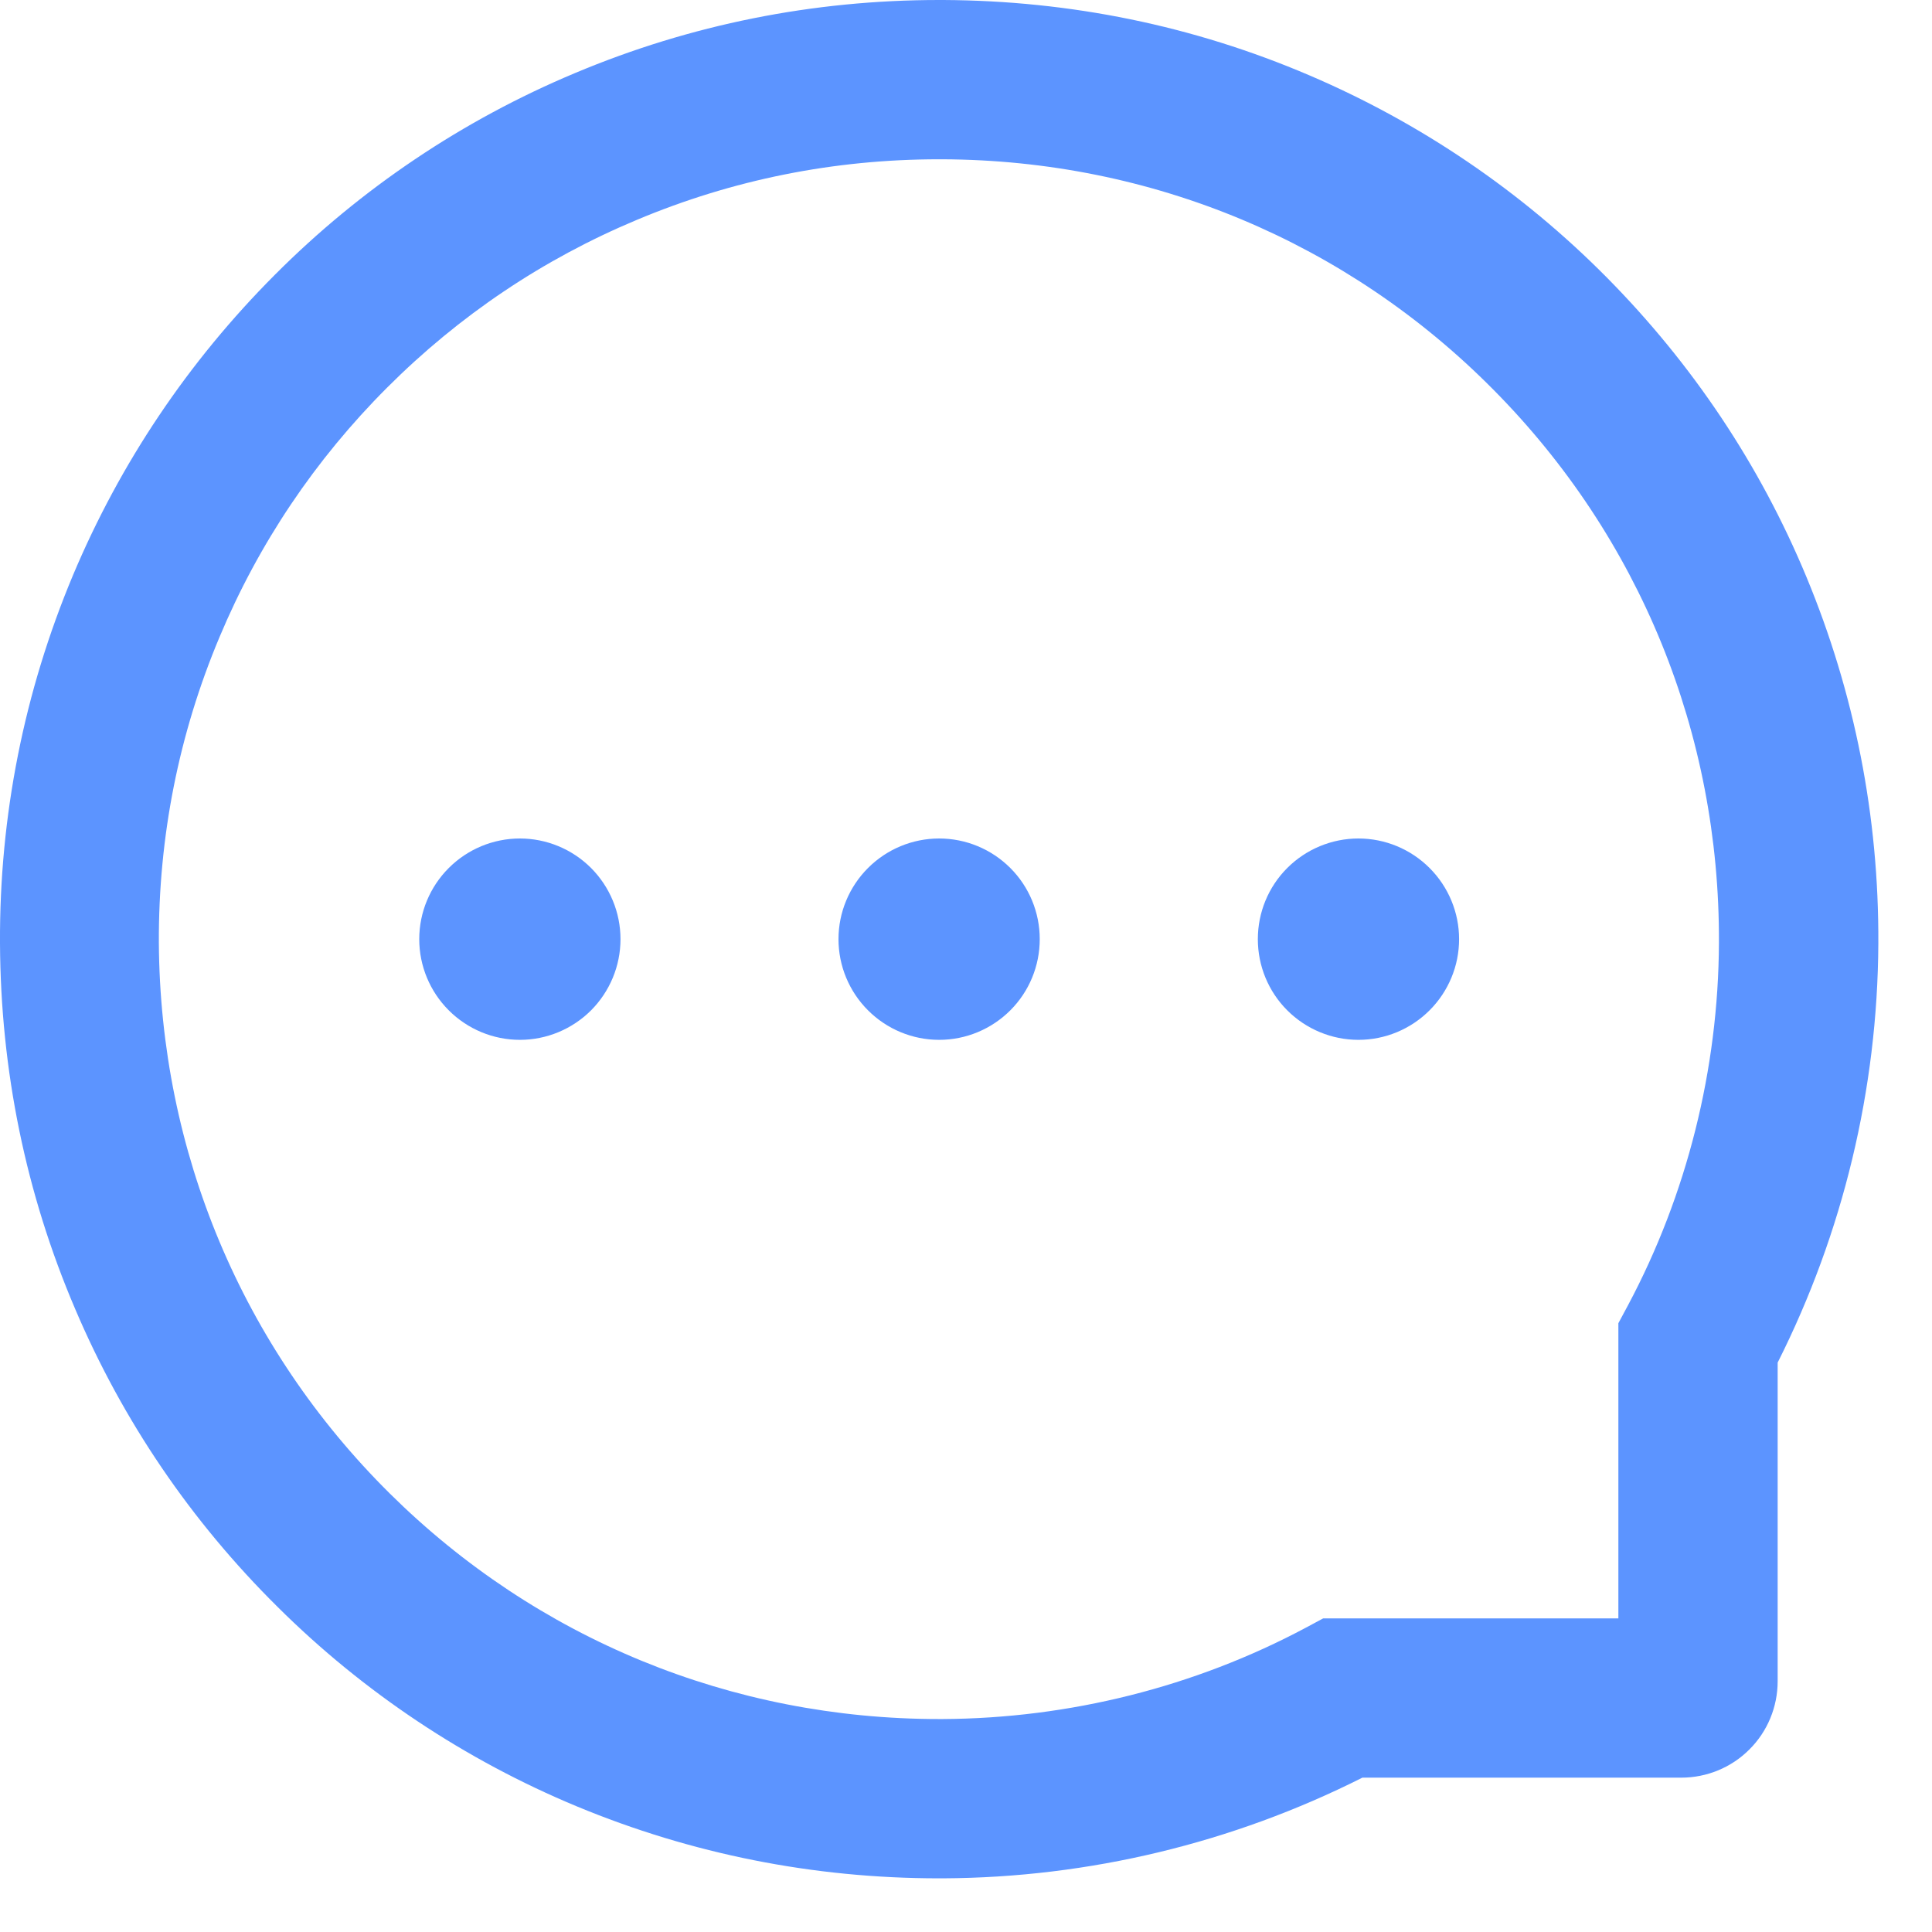
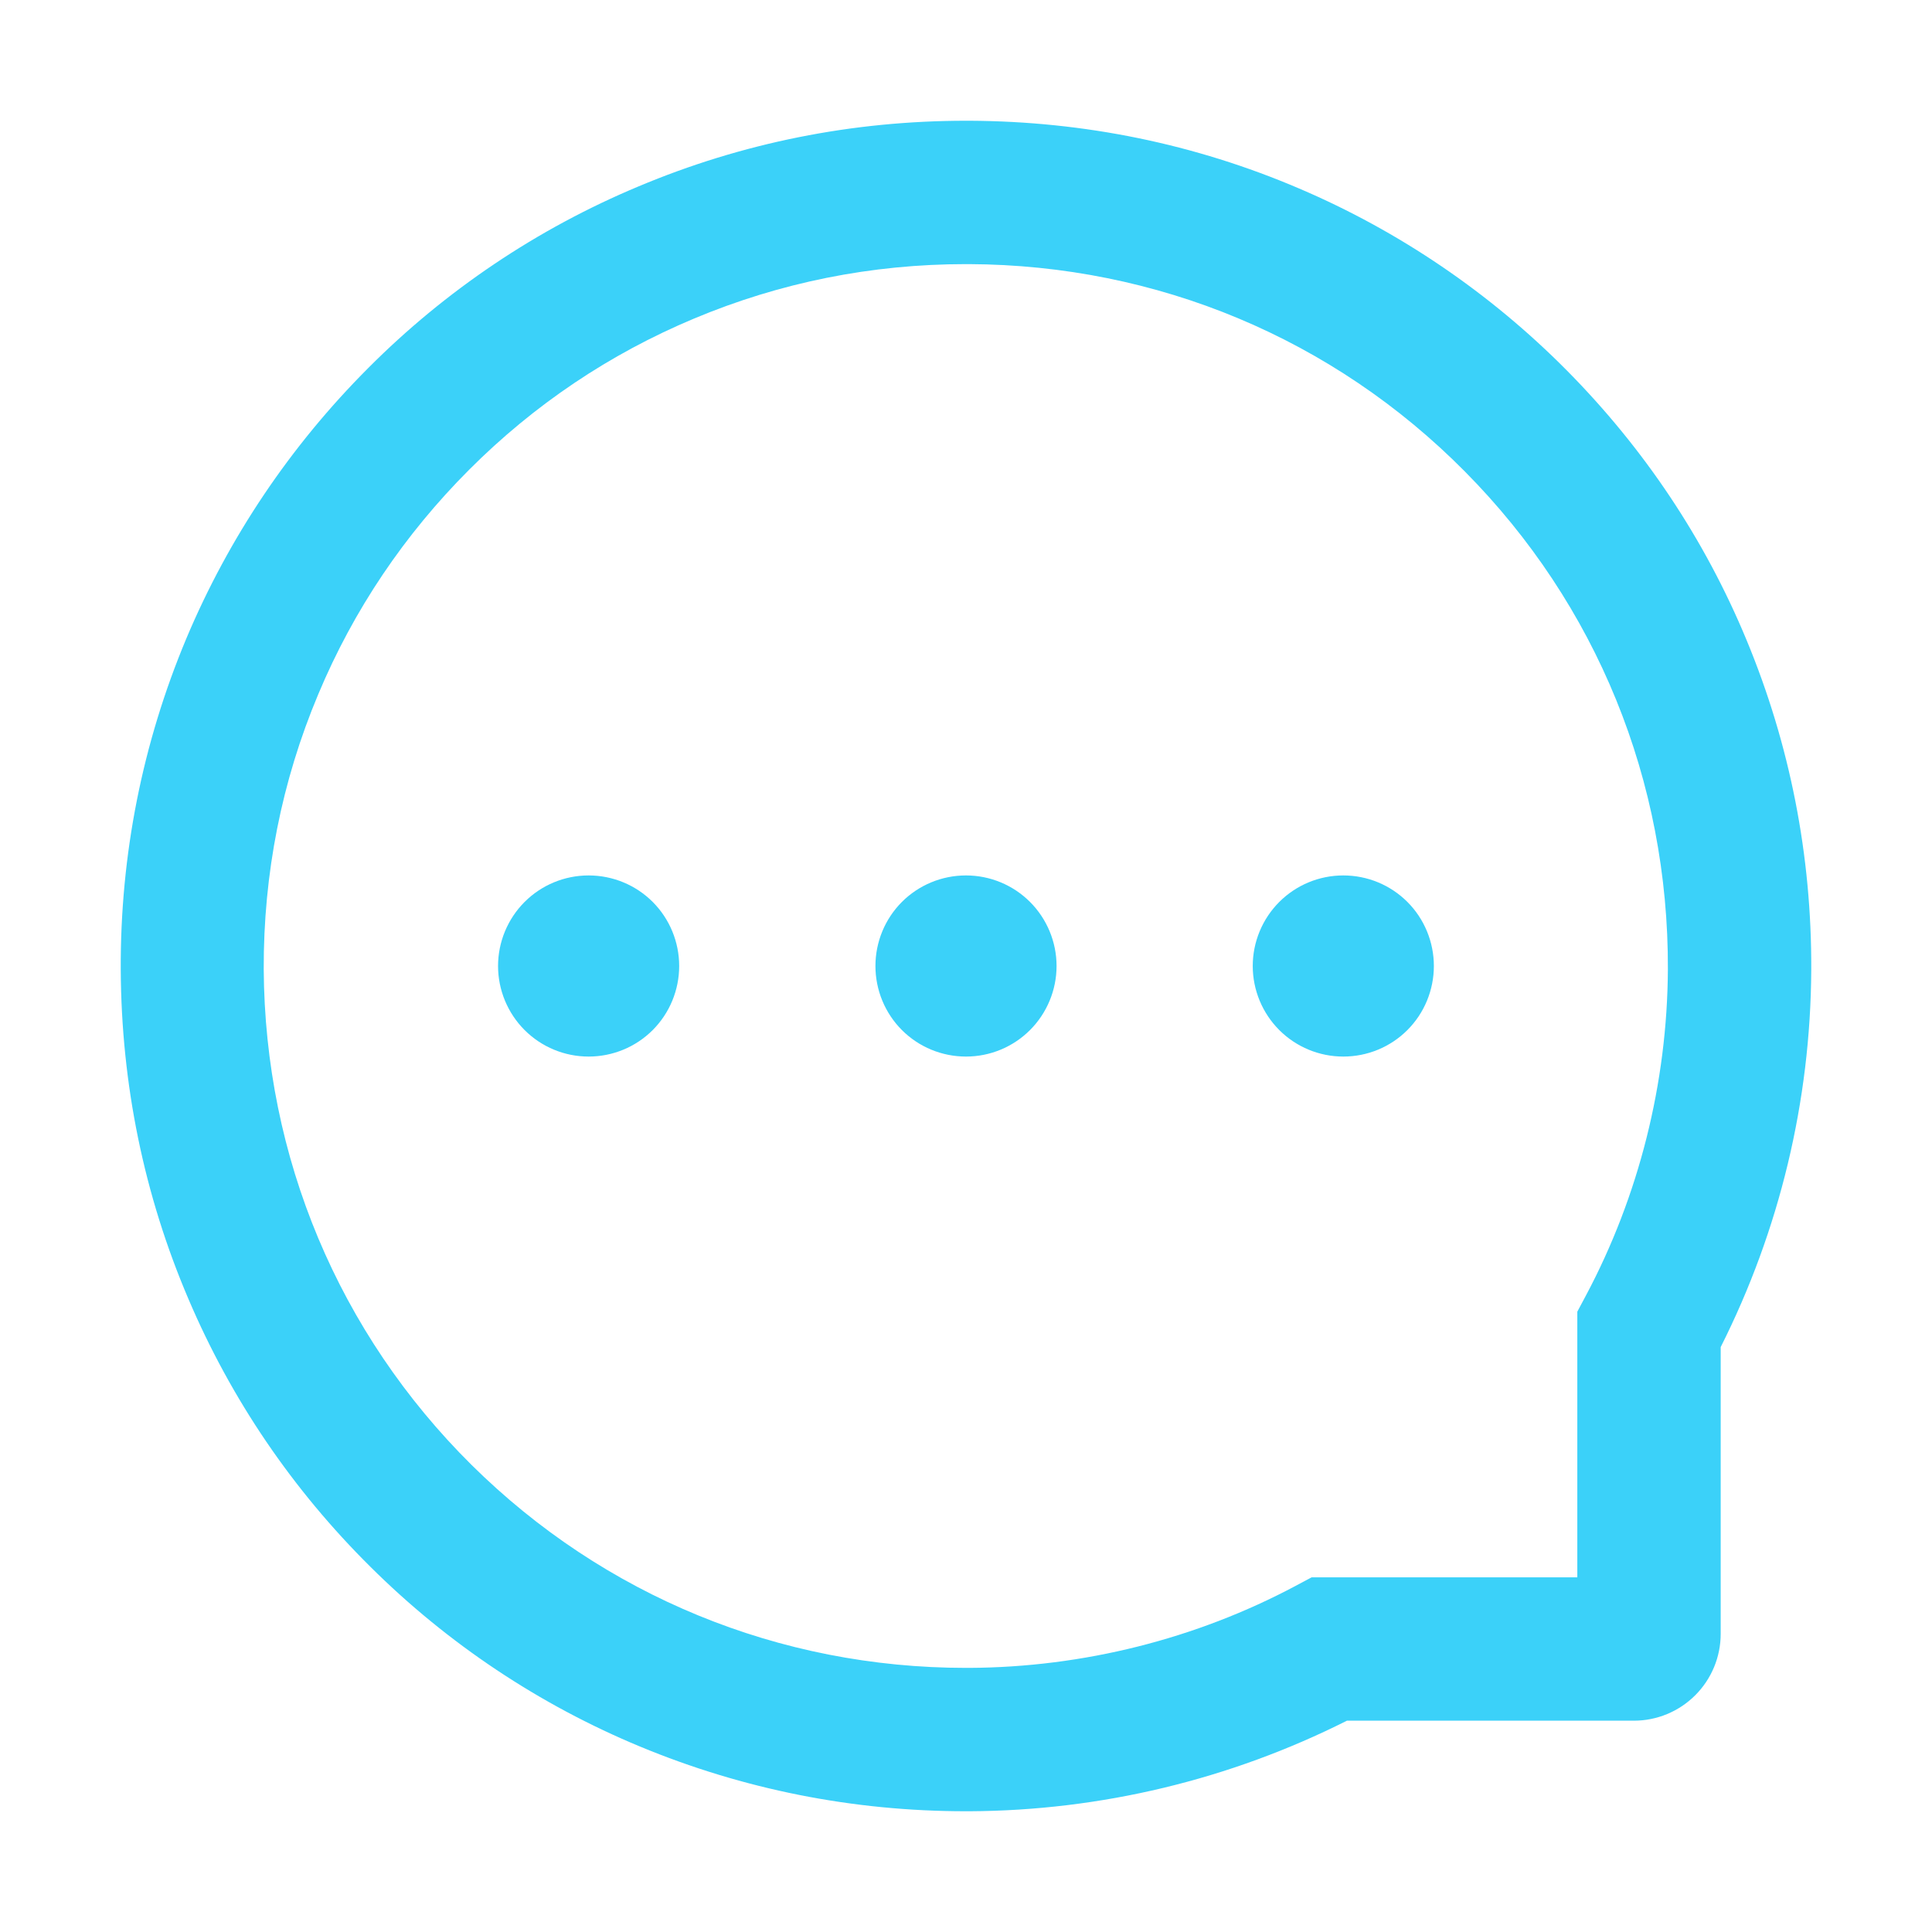
- <svg xmlns="http://www.w3.org/2000/svg" width="18" height="18" viewBox="0 0 18 18" fill="none">
-   <path d="M9.687 8.75C9.687 8.999 9.589 9.237 9.413 9.413C9.237 9.589 8.999 9.688 8.75 9.688C8.501 9.688 8.263 9.589 8.087 9.413C7.911 9.237 7.812 8.999 7.812 8.75C7.812 8.501 7.911 8.263 8.087 8.087C8.263 7.911 8.501 7.812 8.75 7.812C8.999 7.812 9.237 7.911 9.413 8.087C9.589 8.263 9.687 8.501 9.687 8.75ZM5.781 8.75C5.781 8.999 5.682 9.237 5.507 9.413C5.331 9.589 5.092 9.688 4.844 9.688C4.595 9.688 4.357 9.589 4.181 9.413C4.005 9.237 3.906 8.999 3.906 8.75C3.906 8.501 4.005 8.263 4.181 8.087C4.357 7.911 4.595 7.812 4.844 7.812C5.092 7.812 5.331 7.911 5.507 8.087C5.682 8.263 5.781 8.501 5.781 8.75ZM13.594 8.75C13.594 8.999 13.495 9.237 13.319 9.413C13.143 9.589 12.905 9.688 12.656 9.688C12.408 9.688 12.169 9.589 11.993 9.413C11.817 9.237 11.719 8.999 11.719 8.75C11.719 8.501 11.817 8.263 11.993 8.087C12.169 7.911 12.408 7.812 12.656 7.812C12.905 7.812 13.143 7.911 13.319 8.087C13.495 8.263 13.594 8.501 13.594 8.75ZM0.68 5.359C1.121 4.311 1.754 3.369 2.56 2.561C3.361 1.757 4.312 1.118 5.359 0.68C6.433 0.229 7.574 0 8.75 0H8.789C9.973 0.006 11.119 0.24 12.197 0.701C13.235 1.144 14.177 1.784 14.971 2.586C15.769 3.393 16.396 4.33 16.83 5.375C17.279 6.457 17.506 7.607 17.5 8.791C17.493 10.147 17.172 11.484 16.562 12.695V15.664C16.562 15.902 16.468 16.131 16.299 16.299C16.131 16.468 15.902 16.562 15.664 16.562H12.693C11.482 17.172 10.145 17.493 8.789 17.5H8.748C7.578 17.5 6.443 17.273 5.375 16.83C4.333 16.397 3.386 15.766 2.586 14.971C1.779 14.172 1.144 13.238 0.701 12.197C0.24 11.119 0.006 9.973 -0 8.789C-0.006 7.6 0.225 6.445 0.68 5.359ZM3.631 13.914C5 15.27 6.816 16.016 8.75 16.016H8.783C9.961 16.01 11.131 15.717 12.164 15.166L12.328 15.078H15.078V12.328L15.166 12.164C15.717 11.131 16.01 9.961 16.015 8.783C16.023 6.836 15.279 5.008 13.914 3.631C12.551 2.254 10.728 1.492 8.781 1.484H8.748C7.771 1.484 6.824 1.674 5.932 2.049C5.06 2.414 4.279 2.939 3.607 3.611C2.937 4.281 2.41 5.064 2.045 5.936C1.666 6.838 1.476 7.795 1.48 8.783C1.492 10.729 2.256 12.551 3.631 13.914Z" fill="#5C94FF" />
+ <svg xmlns="http://www.w3.org/2000/svg" width="24" height="24" viewBox="0 0 24 24" fill="none">
+   <path d="M13.125 12C13.125 12.298 13.006 12.585 12.795 12.796C12.584 13.007 12.298 13.125 12 13.125C11.701 13.125 11.415 13.007 11.204 12.796C10.993 12.585 10.875 12.298 10.875 12C10.875 11.702 10.993 11.415 11.204 11.204C11.415 10.993 11.701 10.875 12 10.875C12.298 10.875 12.584 10.993 12.795 11.204C13.006 11.415 13.125 11.702 13.125 12ZM8.437 12C8.437 12.298 8.319 12.585 8.108 12.796C7.897 13.007 7.611 13.125 7.312 13.125C7.014 13.125 6.728 13.007 6.517 12.796C6.306 12.585 6.187 12.298 6.187 12C6.187 11.702 6.306 11.415 6.517 11.204C6.728 10.993 7.014 10.875 7.312 10.875C7.611 10.875 7.897 10.993 8.108 11.204C8.319 11.415 8.437 11.702 8.437 12ZM17.812 12C17.812 12.298 17.694 12.585 17.483 12.796C17.272 13.007 16.986 13.125 16.687 13.125C16.389 13.125 16.103 13.007 15.892 12.796C15.681 12.585 15.562 12.298 15.562 12C15.562 11.702 15.681 11.415 15.892 11.204C16.103 10.993 16.389 10.875 16.687 10.875C16.986 10.875 17.272 10.993 17.483 11.204C17.694 11.415 17.812 11.702 17.812 12ZM2.315 7.931C2.845 6.673 3.605 5.543 4.573 4.573C5.534 3.608 6.675 2.841 7.931 2.316C9.22 1.774 10.589 1.5 12 1.5H12.047C13.467 1.507 14.843 1.788 16.137 2.341C17.382 2.872 18.512 3.641 19.465 4.603C20.423 5.571 21.176 6.696 21.696 7.95C22.235 9.248 22.507 10.629 22.5 12.049C22.492 13.677 22.107 15.281 21.375 16.734V20.297C21.375 20.583 21.261 20.857 21.059 21.059C20.857 21.261 20.583 21.375 20.297 21.375H16.732C15.278 22.107 13.674 22.492 12.047 22.5H11.998C10.594 22.5 9.232 22.228 7.95 21.696C6.7 21.177 5.563 20.419 4.603 19.465C3.635 18.506 2.873 17.386 2.341 16.137C1.788 14.843 1.507 13.467 1.5 12.047C1.493 10.62 1.769 9.234 2.315 7.931ZM5.857 18.197C7.5 19.823 9.68 20.719 12 20.719H12.04C13.453 20.712 14.857 20.36 16.097 19.699L16.294 19.594H19.594V16.294L19.699 16.097C20.36 14.857 20.712 13.453 20.719 12.04C20.728 9.703 19.835 7.509 18.197 5.857C16.561 4.205 14.374 3.291 12.037 3.281H11.998C10.826 3.281 9.689 3.509 8.618 3.959C7.573 4.397 6.635 5.027 5.829 5.834C5.025 6.638 4.392 7.577 3.954 8.623C3.499 9.705 3.272 10.854 3.276 12.04C3.29 14.374 4.207 16.561 5.857 18.197Z" fill="#3BD1F9" />
</svg>
